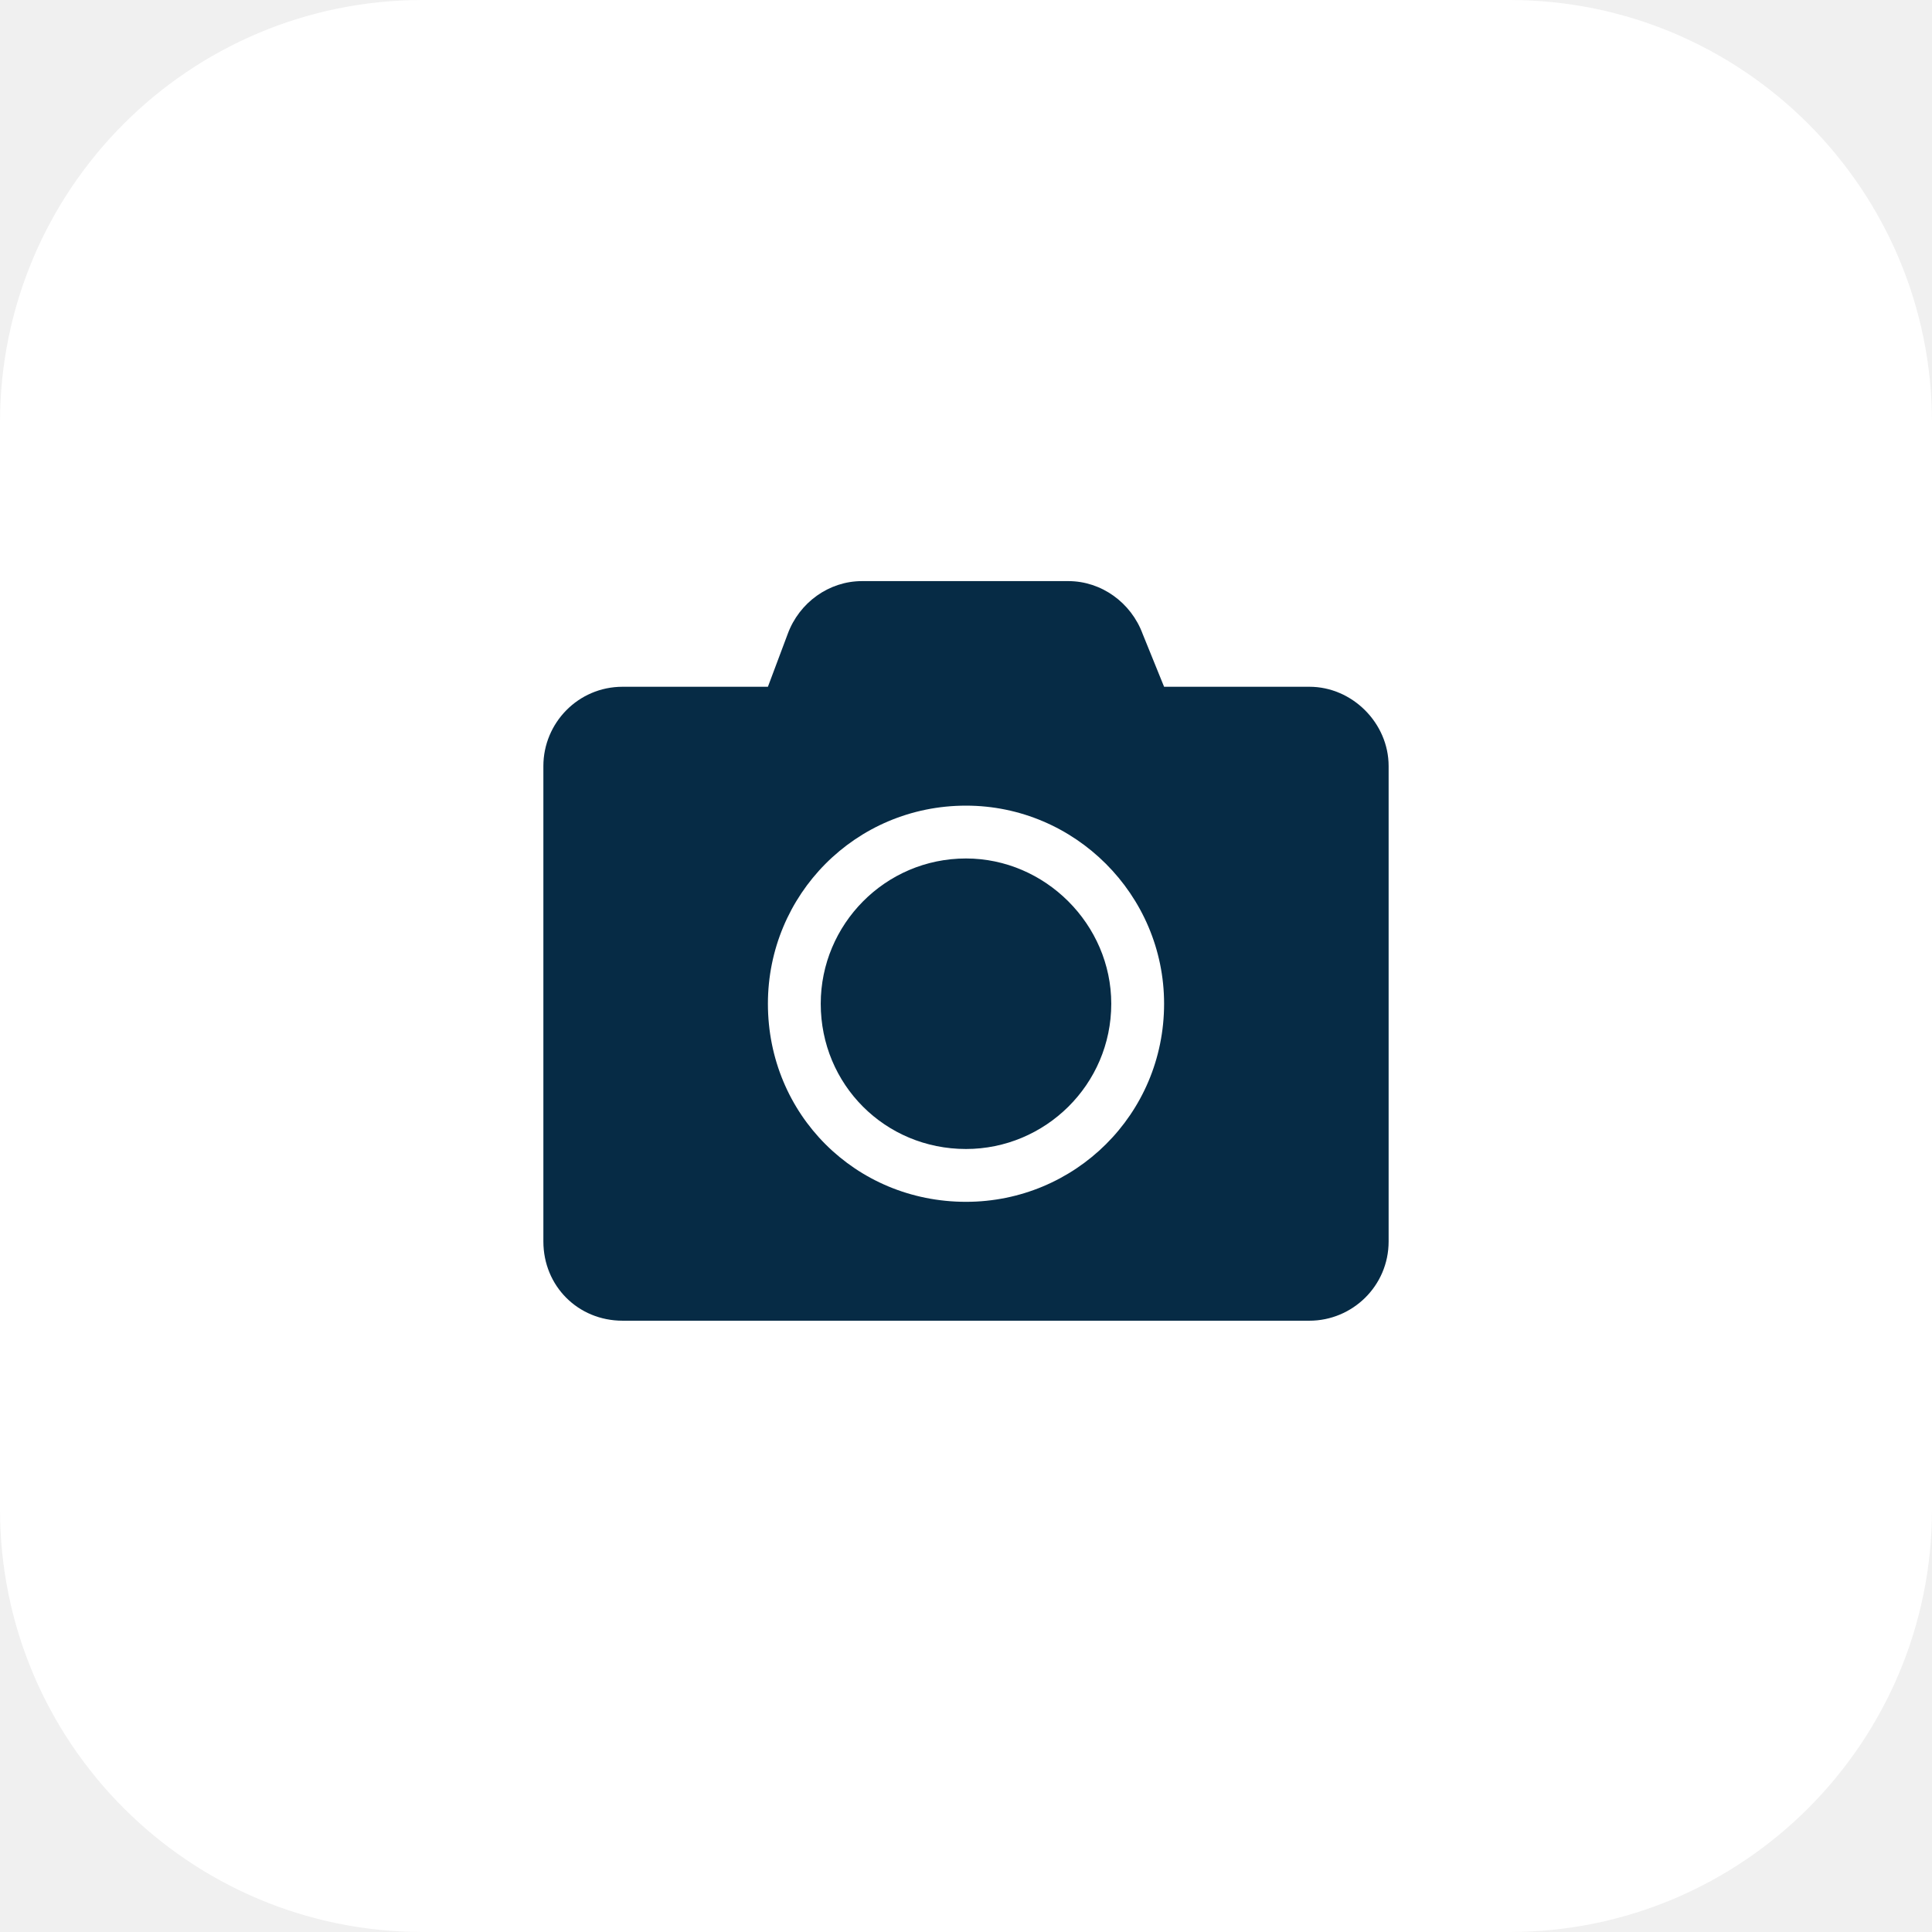
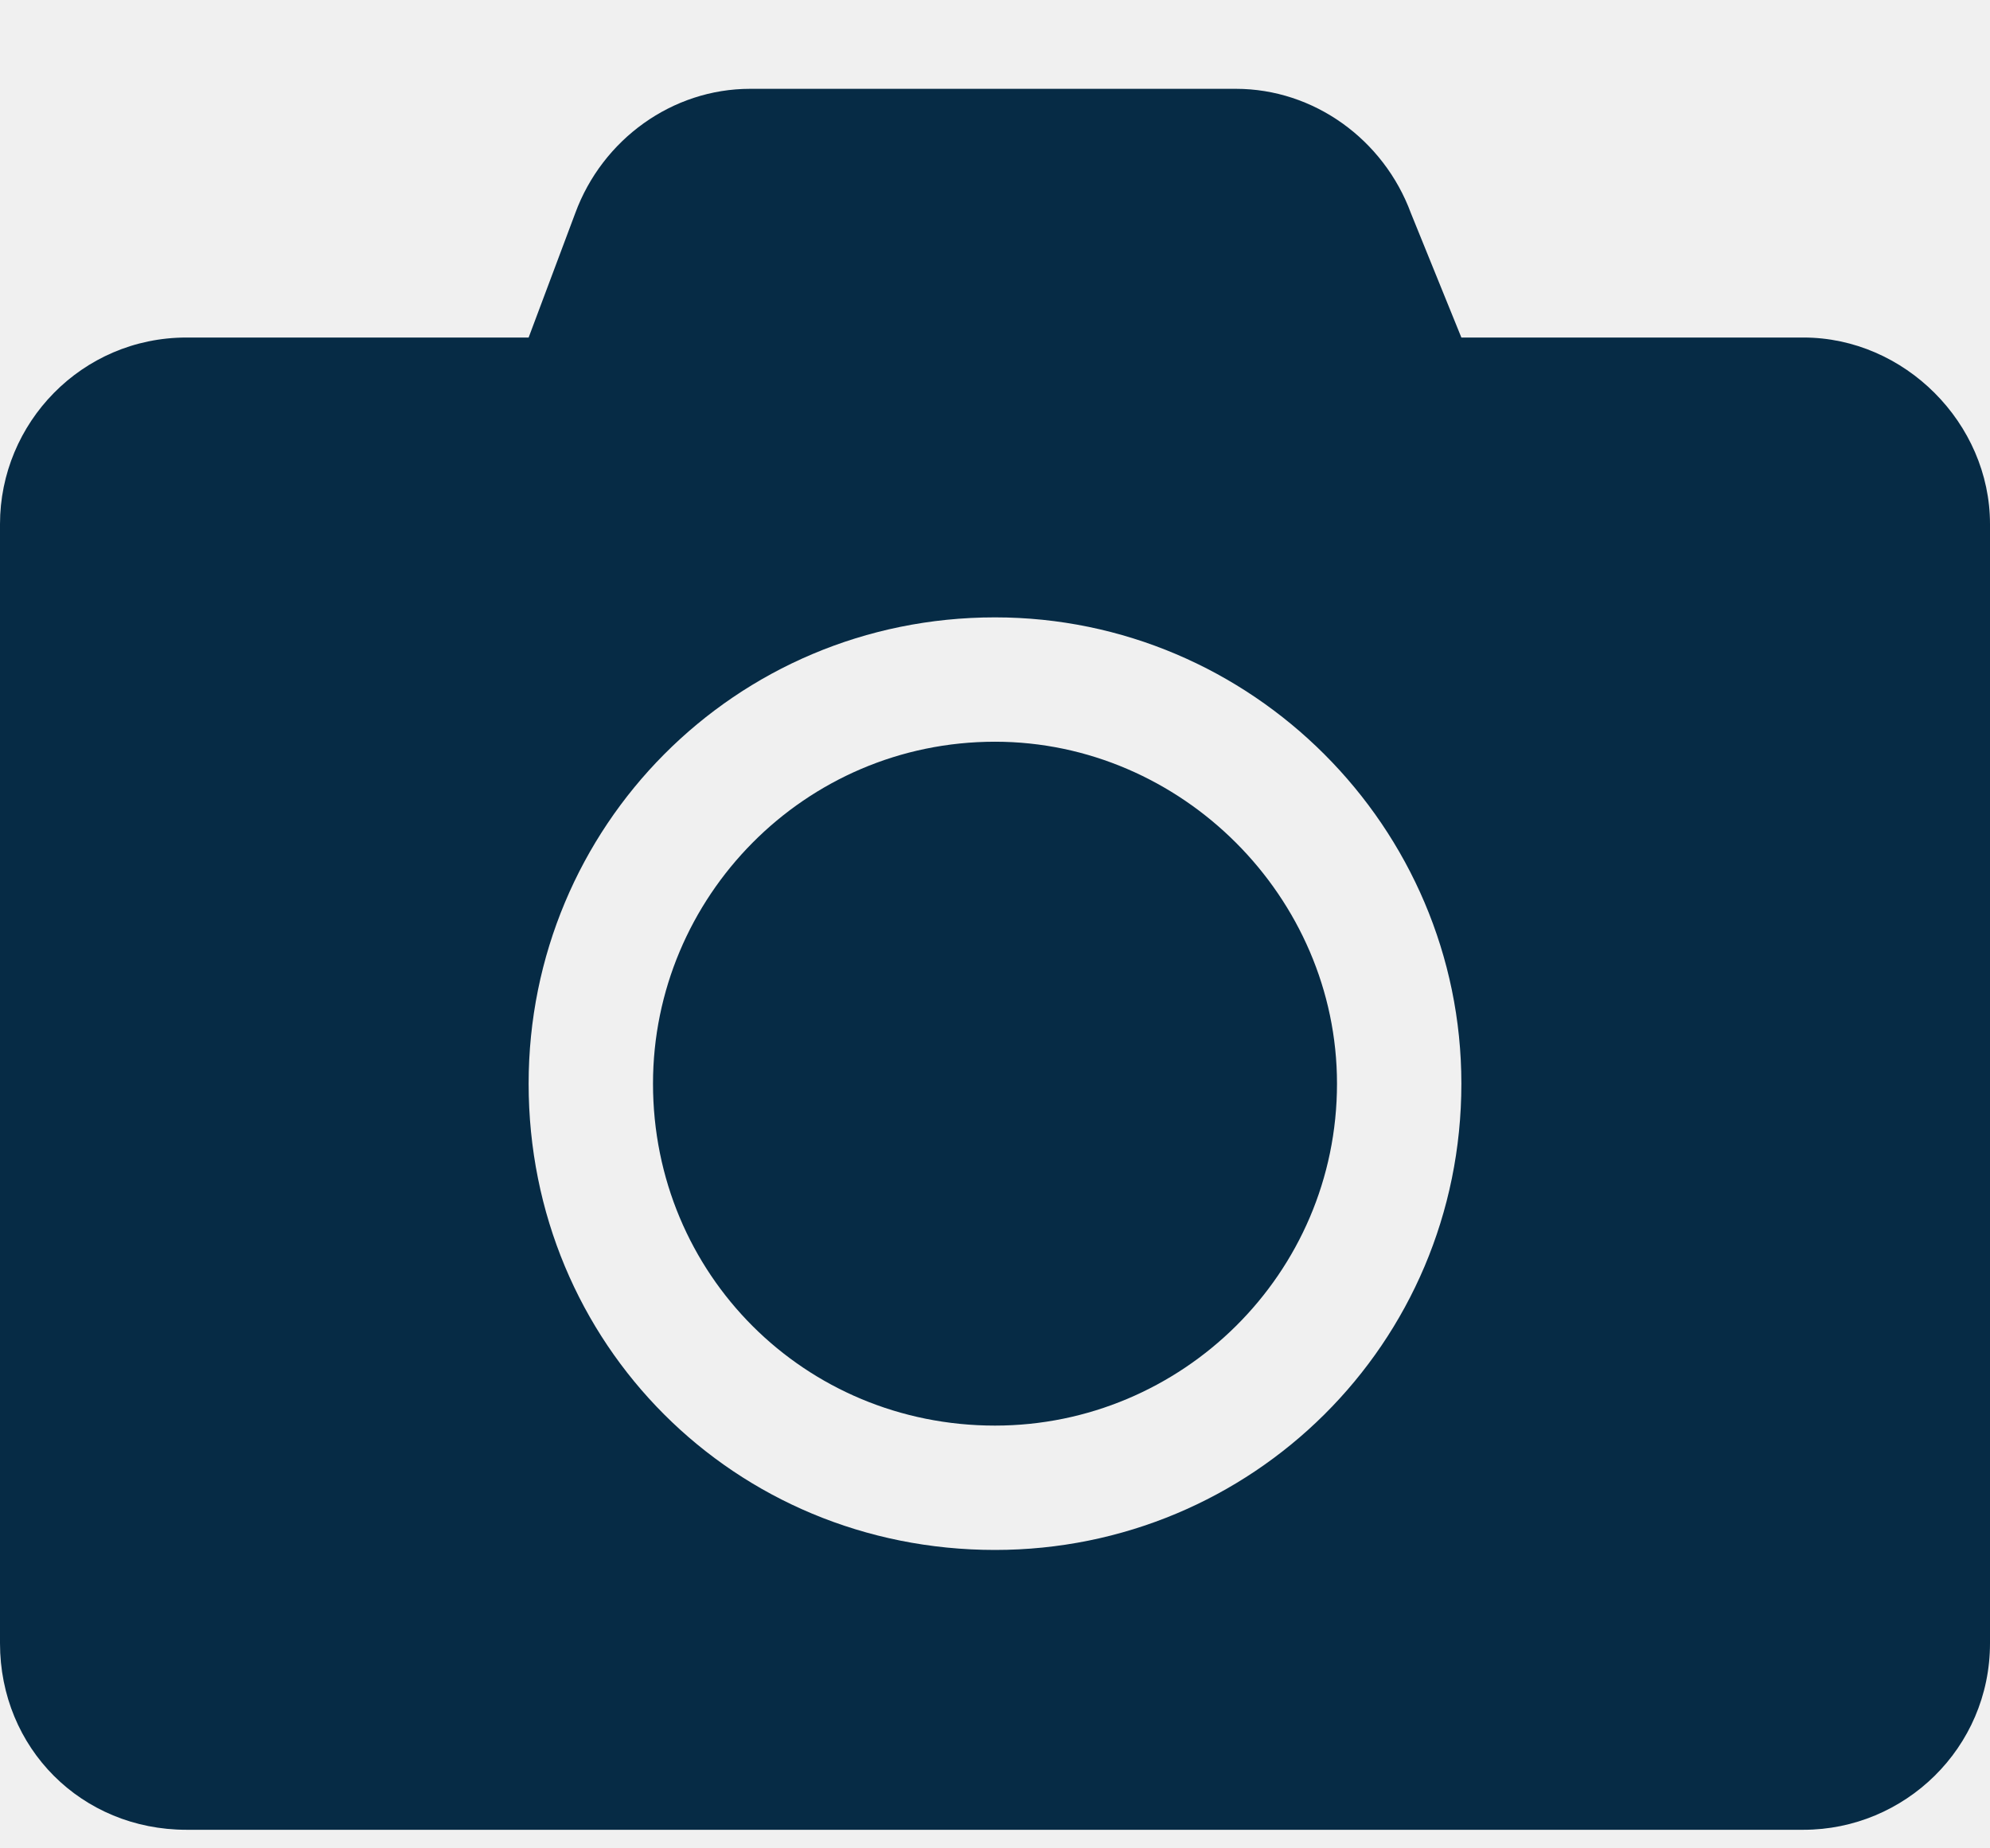
- <svg xmlns="http://www.w3.org/2000/svg" width="32" height="32" viewBox="0 0 32 32" fill="none">
-   <path d="M2 7C2 4.239 4.239 2 7 2H25C27.761 2 30 4.239 30 7V25C30 27.761 27.761 30 25 30H7C4.239 30 2 27.761 2 25V7Z" fill="white" />
-   <path d="M23 12.688C23 11.977 22.398 11.375 21.688 11.375H19.281L18.926 10.5C18.734 9.98 18.242 9.625 17.695 9.625H14.277C13.73 9.625 13.238 9.98 13.047 10.5L12.719 11.375H10.312C9.574 11.375 9 11.977 9 12.688V20.562C9 21.301 9.574 21.875 10.312 21.875H21.688C22.398 21.875 23 21.301 23 20.562V12.688ZM19.281 16.625C19.281 18.457 17.805 19.906 16 19.906C14.168 19.906 12.719 18.457 12.719 16.625C12.719 14.82 14.168 13.344 16 13.344C17.805 13.344 19.281 14.82 19.281 16.625ZM18.406 16.625C18.406 15.312 17.312 14.219 16 14.219C14.66 14.219 13.594 15.312 13.594 16.625C13.594 17.965 14.66 19.031 16 19.031C17.312 19.031 18.406 17.965 18.406 16.625Z" fill="#062B45" />
-   <path d="M7 3H25V1H7V3ZM29 7V25H31V7H29ZM25 29H7V31H25V29ZM3 25V7H1V25H3ZM7 29C4.791 29 3 27.209 3 25H1C1 28.314 3.686 31 7 31V29ZM29 25C29 27.209 27.209 29 25 29V31C28.314 31 31 28.314 31 25H29ZM25 3C27.209 3 29 4.791 29 7H31C31 3.686 28.314 1 25 1V3ZM7 1C3.686 1 1 3.686 1 7H3C3 4.791 4.791 3 7 3V1Z" fill="#DFE4EB" />
-   <path d="M7 4H25V0H7V4ZM28 7V25H32V7H28ZM25 28H7V32H25V28ZM4 25V7H0V25H4ZM7 28C5.343 28 4 26.657 4 25H0C0 28.866 3.134 32 7 32V28ZM28 25C28 26.657 26.657 28 25 28V32C28.866 32 32 28.866 32 25H28ZM25 4C26.657 4 28 5.343 28 7H32C32 3.134 28.866 0 25 0V4ZM7 0C3.134 0 0 3.134 0 7H4C4 5.343 5.343 4 7 4V0Z" fill="white" />
+ <svg xmlns="http://www.w3.org/2000/svg" width="14" height="13" viewBox="0 0 14 13" fill="none">
+   <path d="M14 3.688C14 2.977 13.398 2.375 12.688 2.375H10.281L9.926 1.5C9.734 0.98 9.242 0.625 8.695 0.625H5.277C4.73 0.625 4.238 0.98 4.047 1.5L3.719 2.375H1.312C0.574 2.375 0 2.977 0 3.688V11.562C0 12.301 0.574 12.875 1.312 12.875H12.688C13.398 12.875 14 12.301 14 11.562V3.688ZM10.281 7.625C10.281 9.457 8.805 10.906 7 10.906C5.168 10.906 3.719 9.457 3.719 7.625C3.719 5.82 5.168 4.344 7 4.344C8.805 4.344 10.281 5.82 10.281 7.625ZM9.406 7.625C9.406 6.312 8.312 5.219 7 5.219C5.66 5.219 4.594 6.312 4.594 7.625C4.594 8.965 5.66 10.031 7 10.031C8.312 10.031 9.406 8.965 9.406 7.625Z" fill="#062B45" />
</svg>
